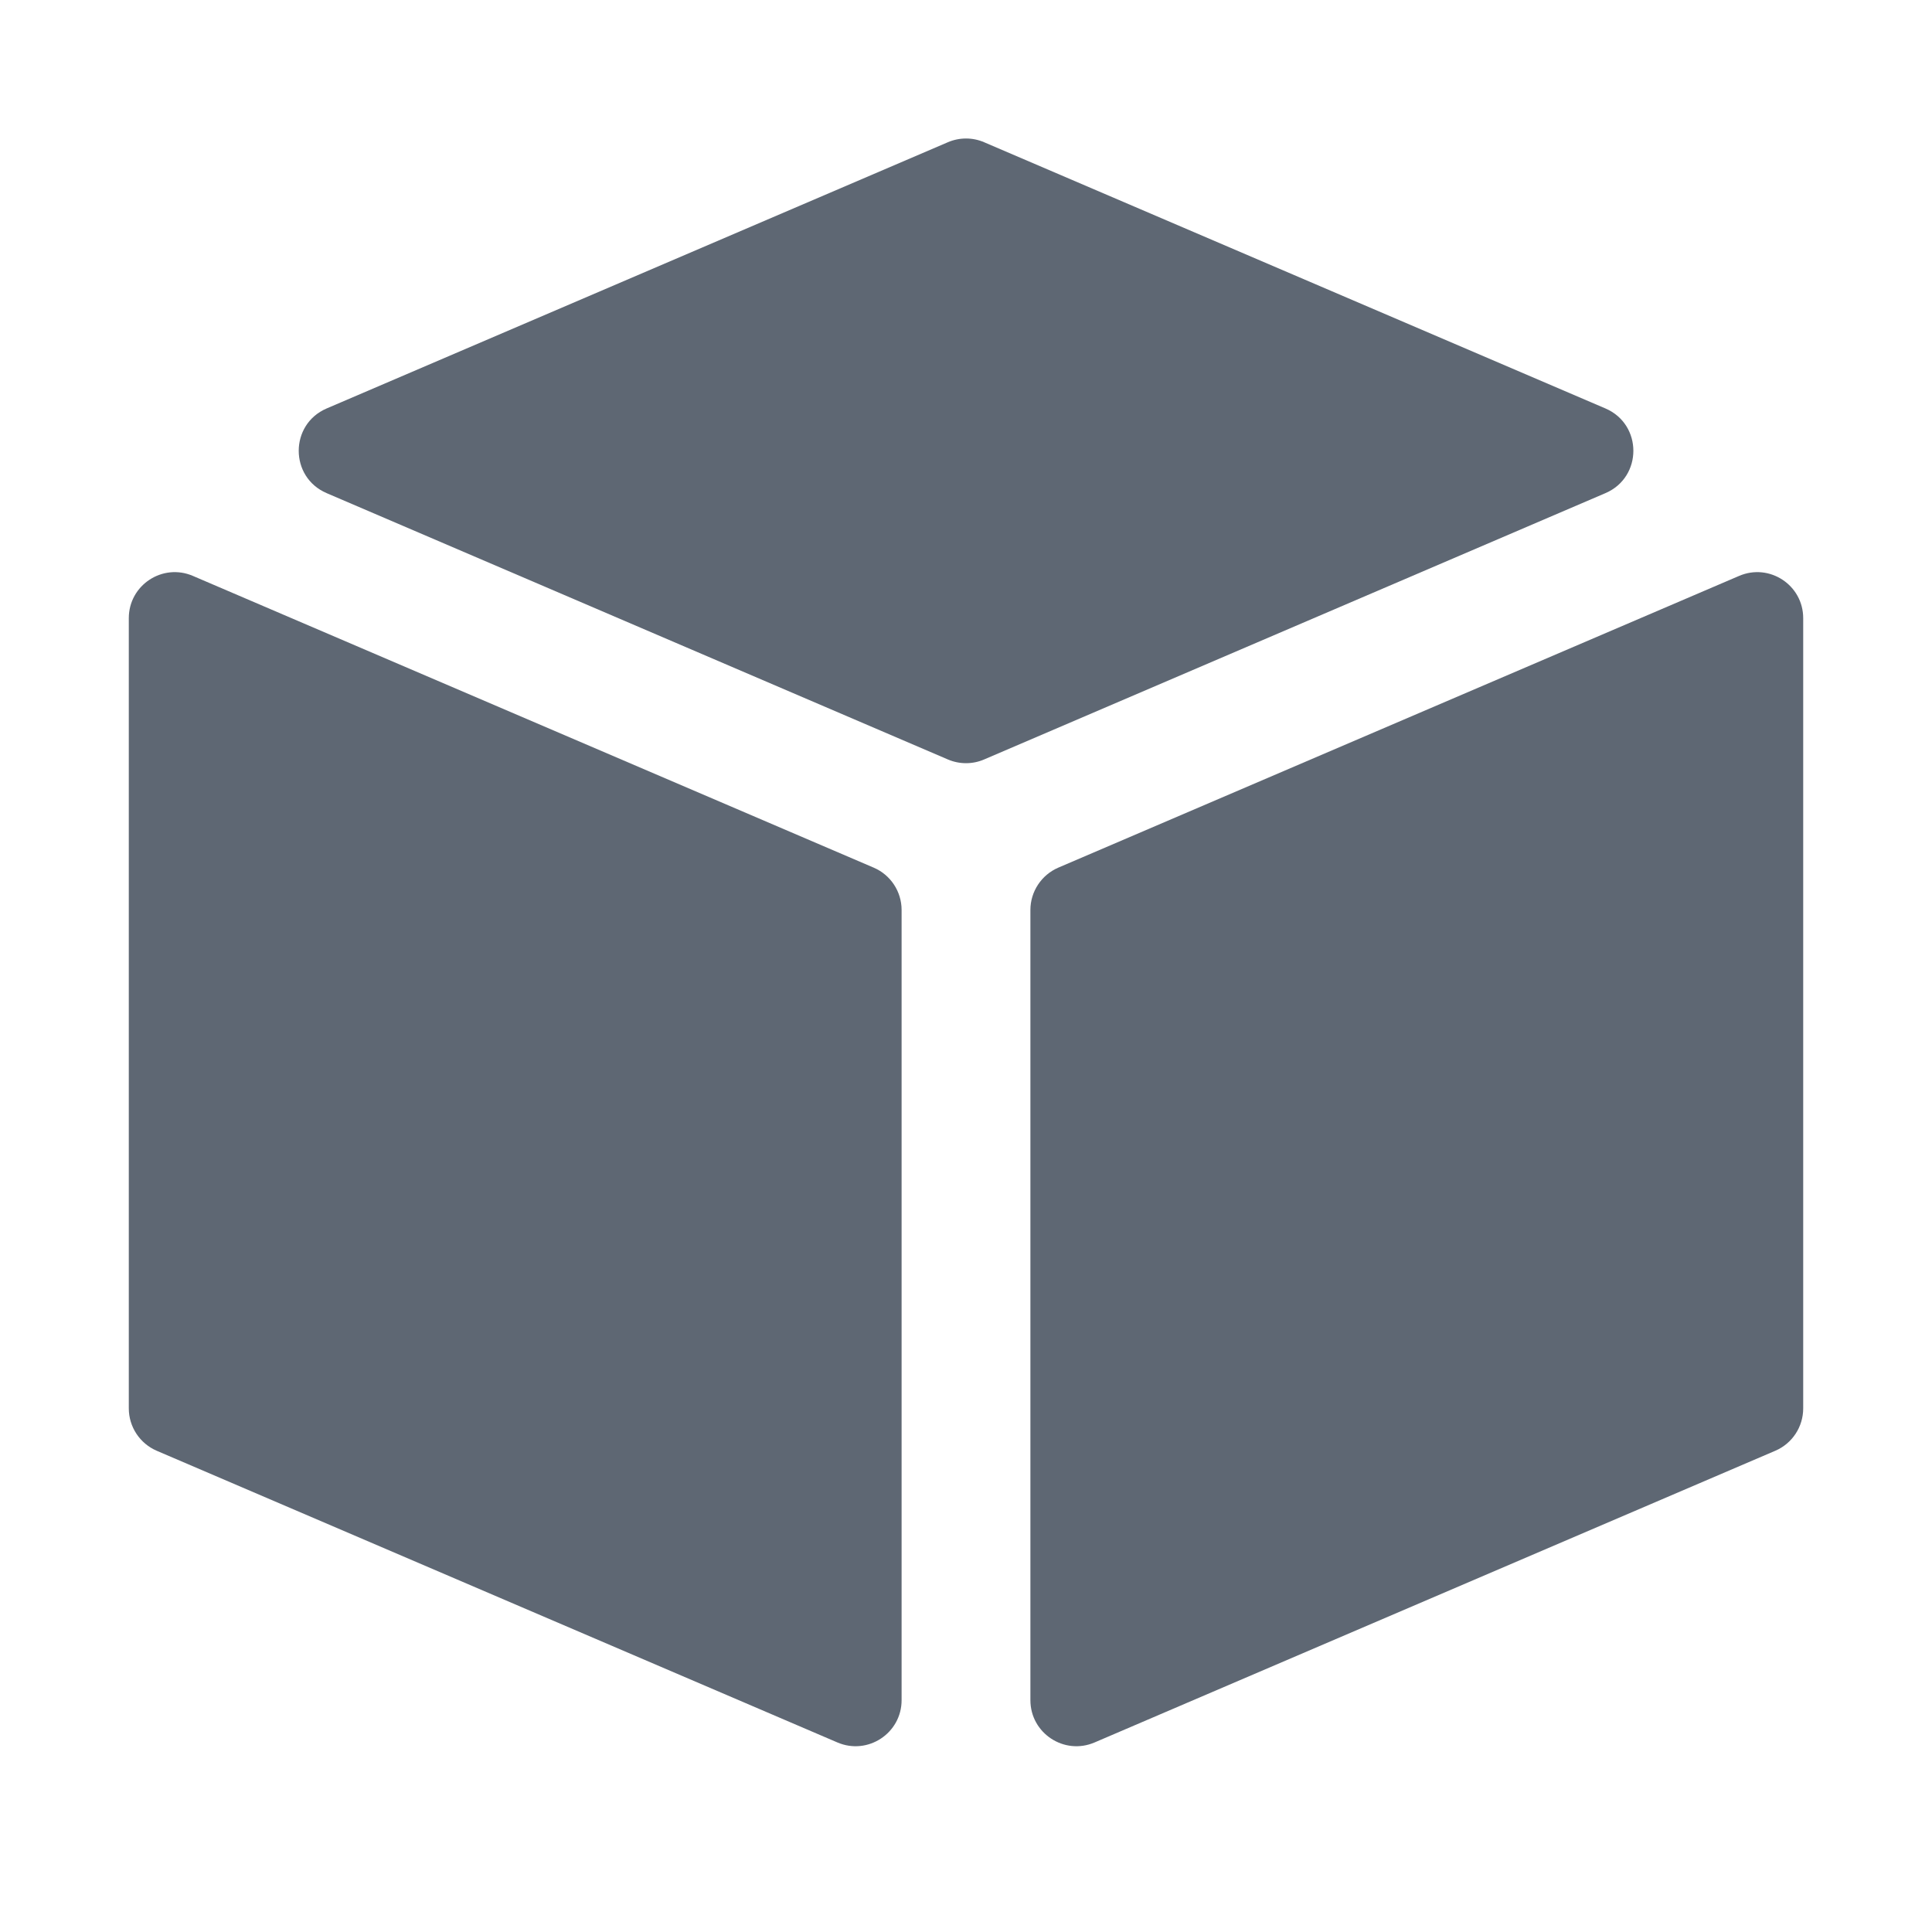
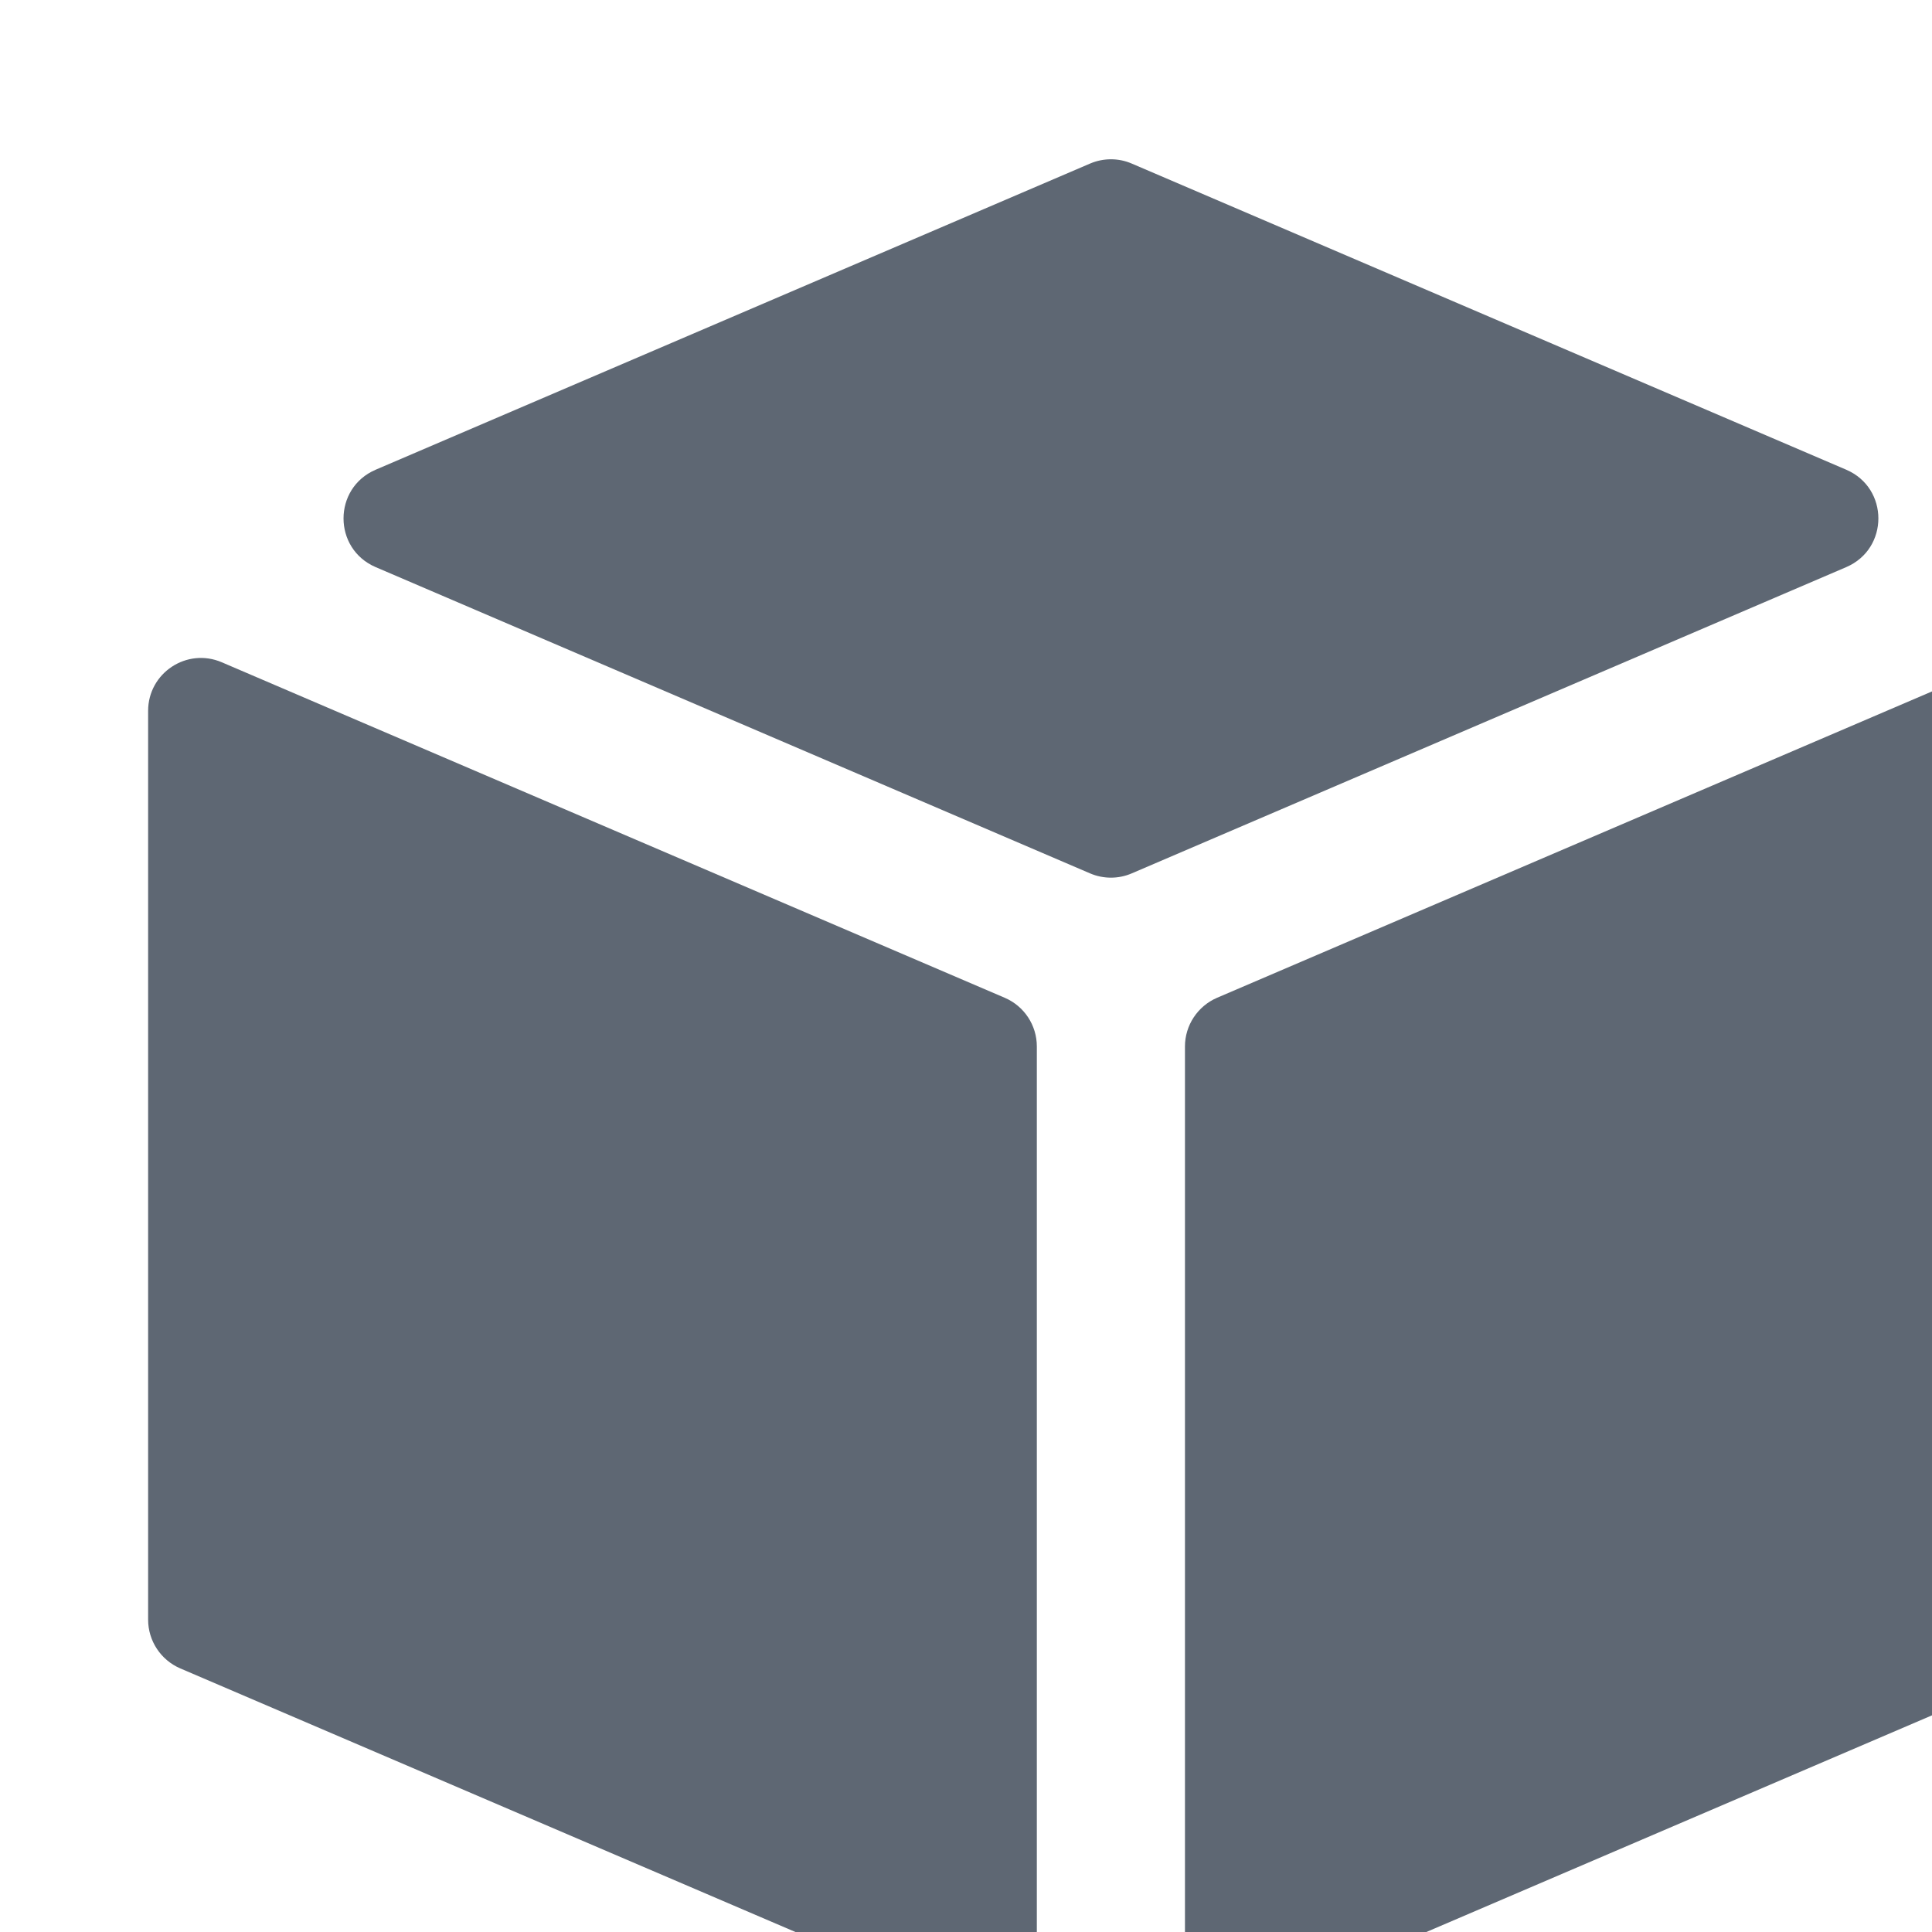
- <svg xmlns="http://www.w3.org/2000/svg" width="21" height="21" viewBox="0 0 21 21" fill="none">
+ <svg xmlns="http://www.w3.org/2000/svg" width="21" height="21" viewBox="0 0 21 21" fill="none" style="transform: scale(1.15); transform-origin: center;">
  <path d="M1.703 15.769L9.103 18.94C9.433 19.081 9.8 18.839 9.8 18.48V9.891C9.8 9.691 9.681 9.51 9.497 9.431L2.097 6.26C1.767 6.118 1.4 6.36 1.4 6.719V15.309C1.4 15.509 1.52 15.69 1.703 15.769Z" fill="#5E6773" />
  <path d="M3.55 5.36L10.303 8.255C10.429 8.309 10.572 8.309 10.697 8.255L17.451 5.36C17.855 5.186 17.855 4.614 17.451 4.44L10.697 1.546C10.572 1.492 10.429 1.492 10.303 1.546L3.55 4.44C3.146 4.614 3.146 5.186 3.55 5.36Z" fill="#5E6773" />
  <path d="M11.897 18.94L19.297 15.769C19.481 15.69 19.6 15.509 19.6 15.309V6.719C19.6 6.36 19.233 6.118 18.903 6.26L11.503 9.431C11.32 9.51 11.2 9.691 11.2 9.891V18.48C11.2 18.839 11.567 19.081 11.897 18.94Z" fill="#5E6773" />
</svg>
